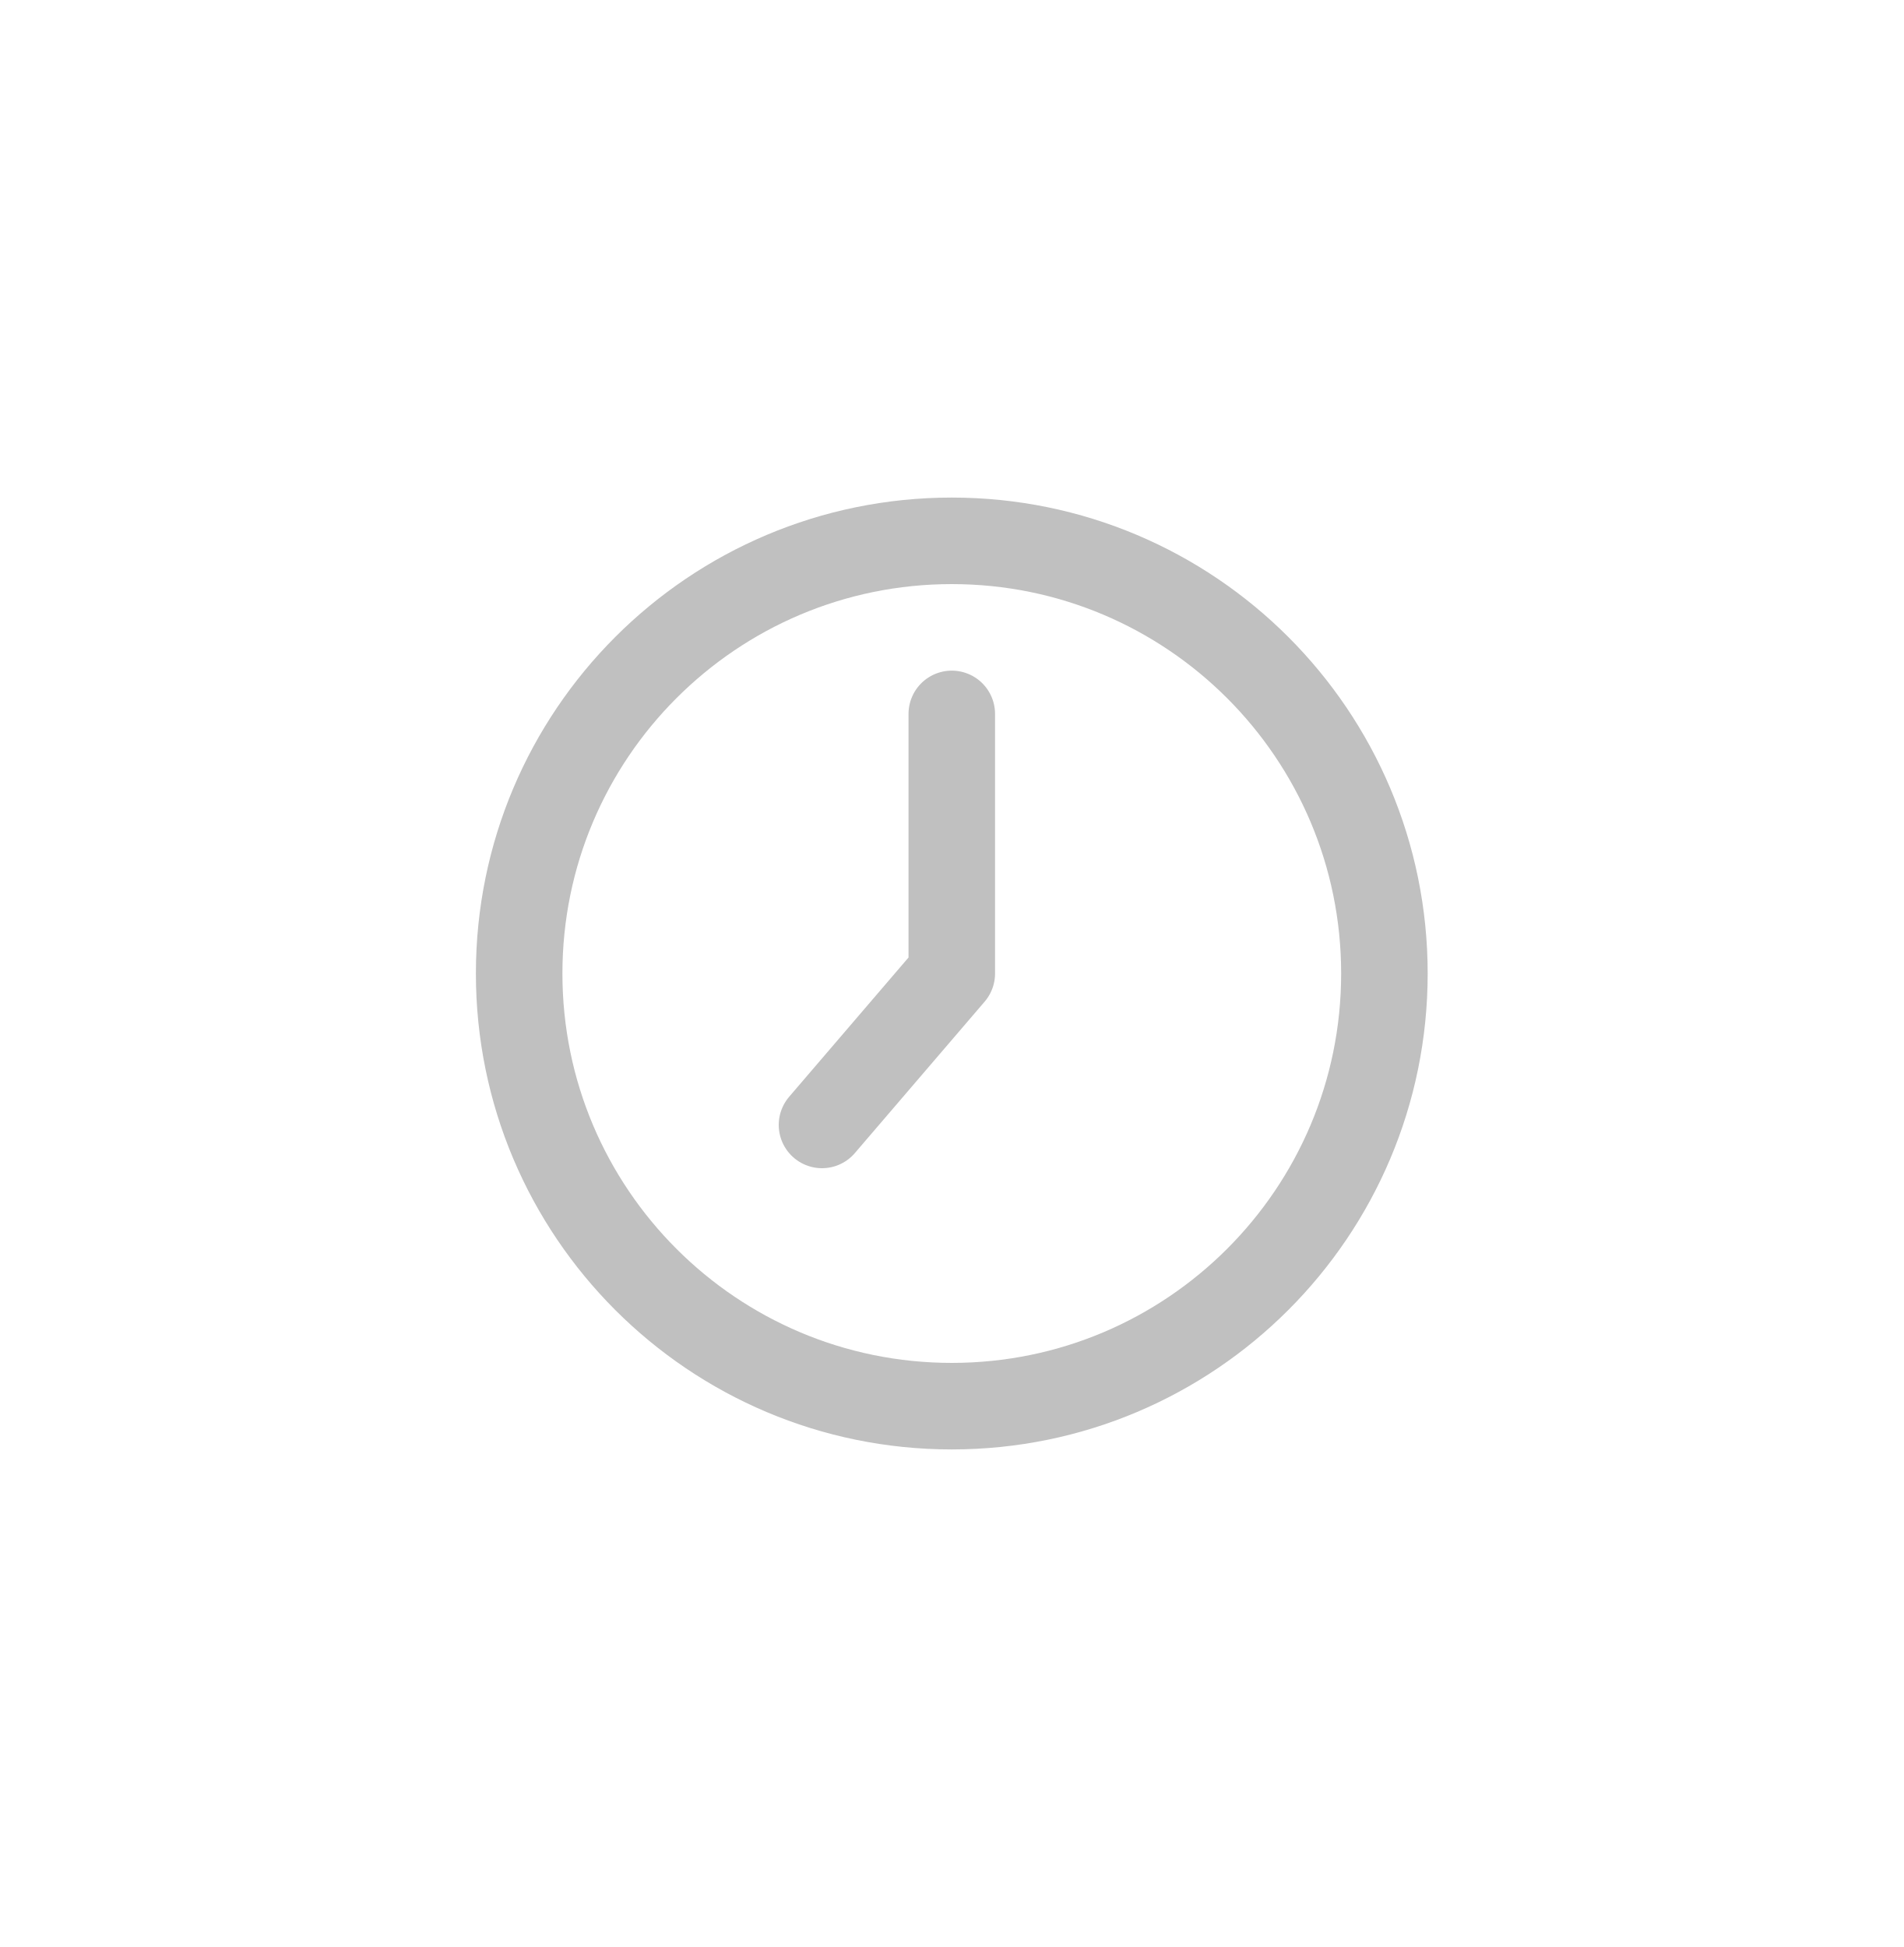
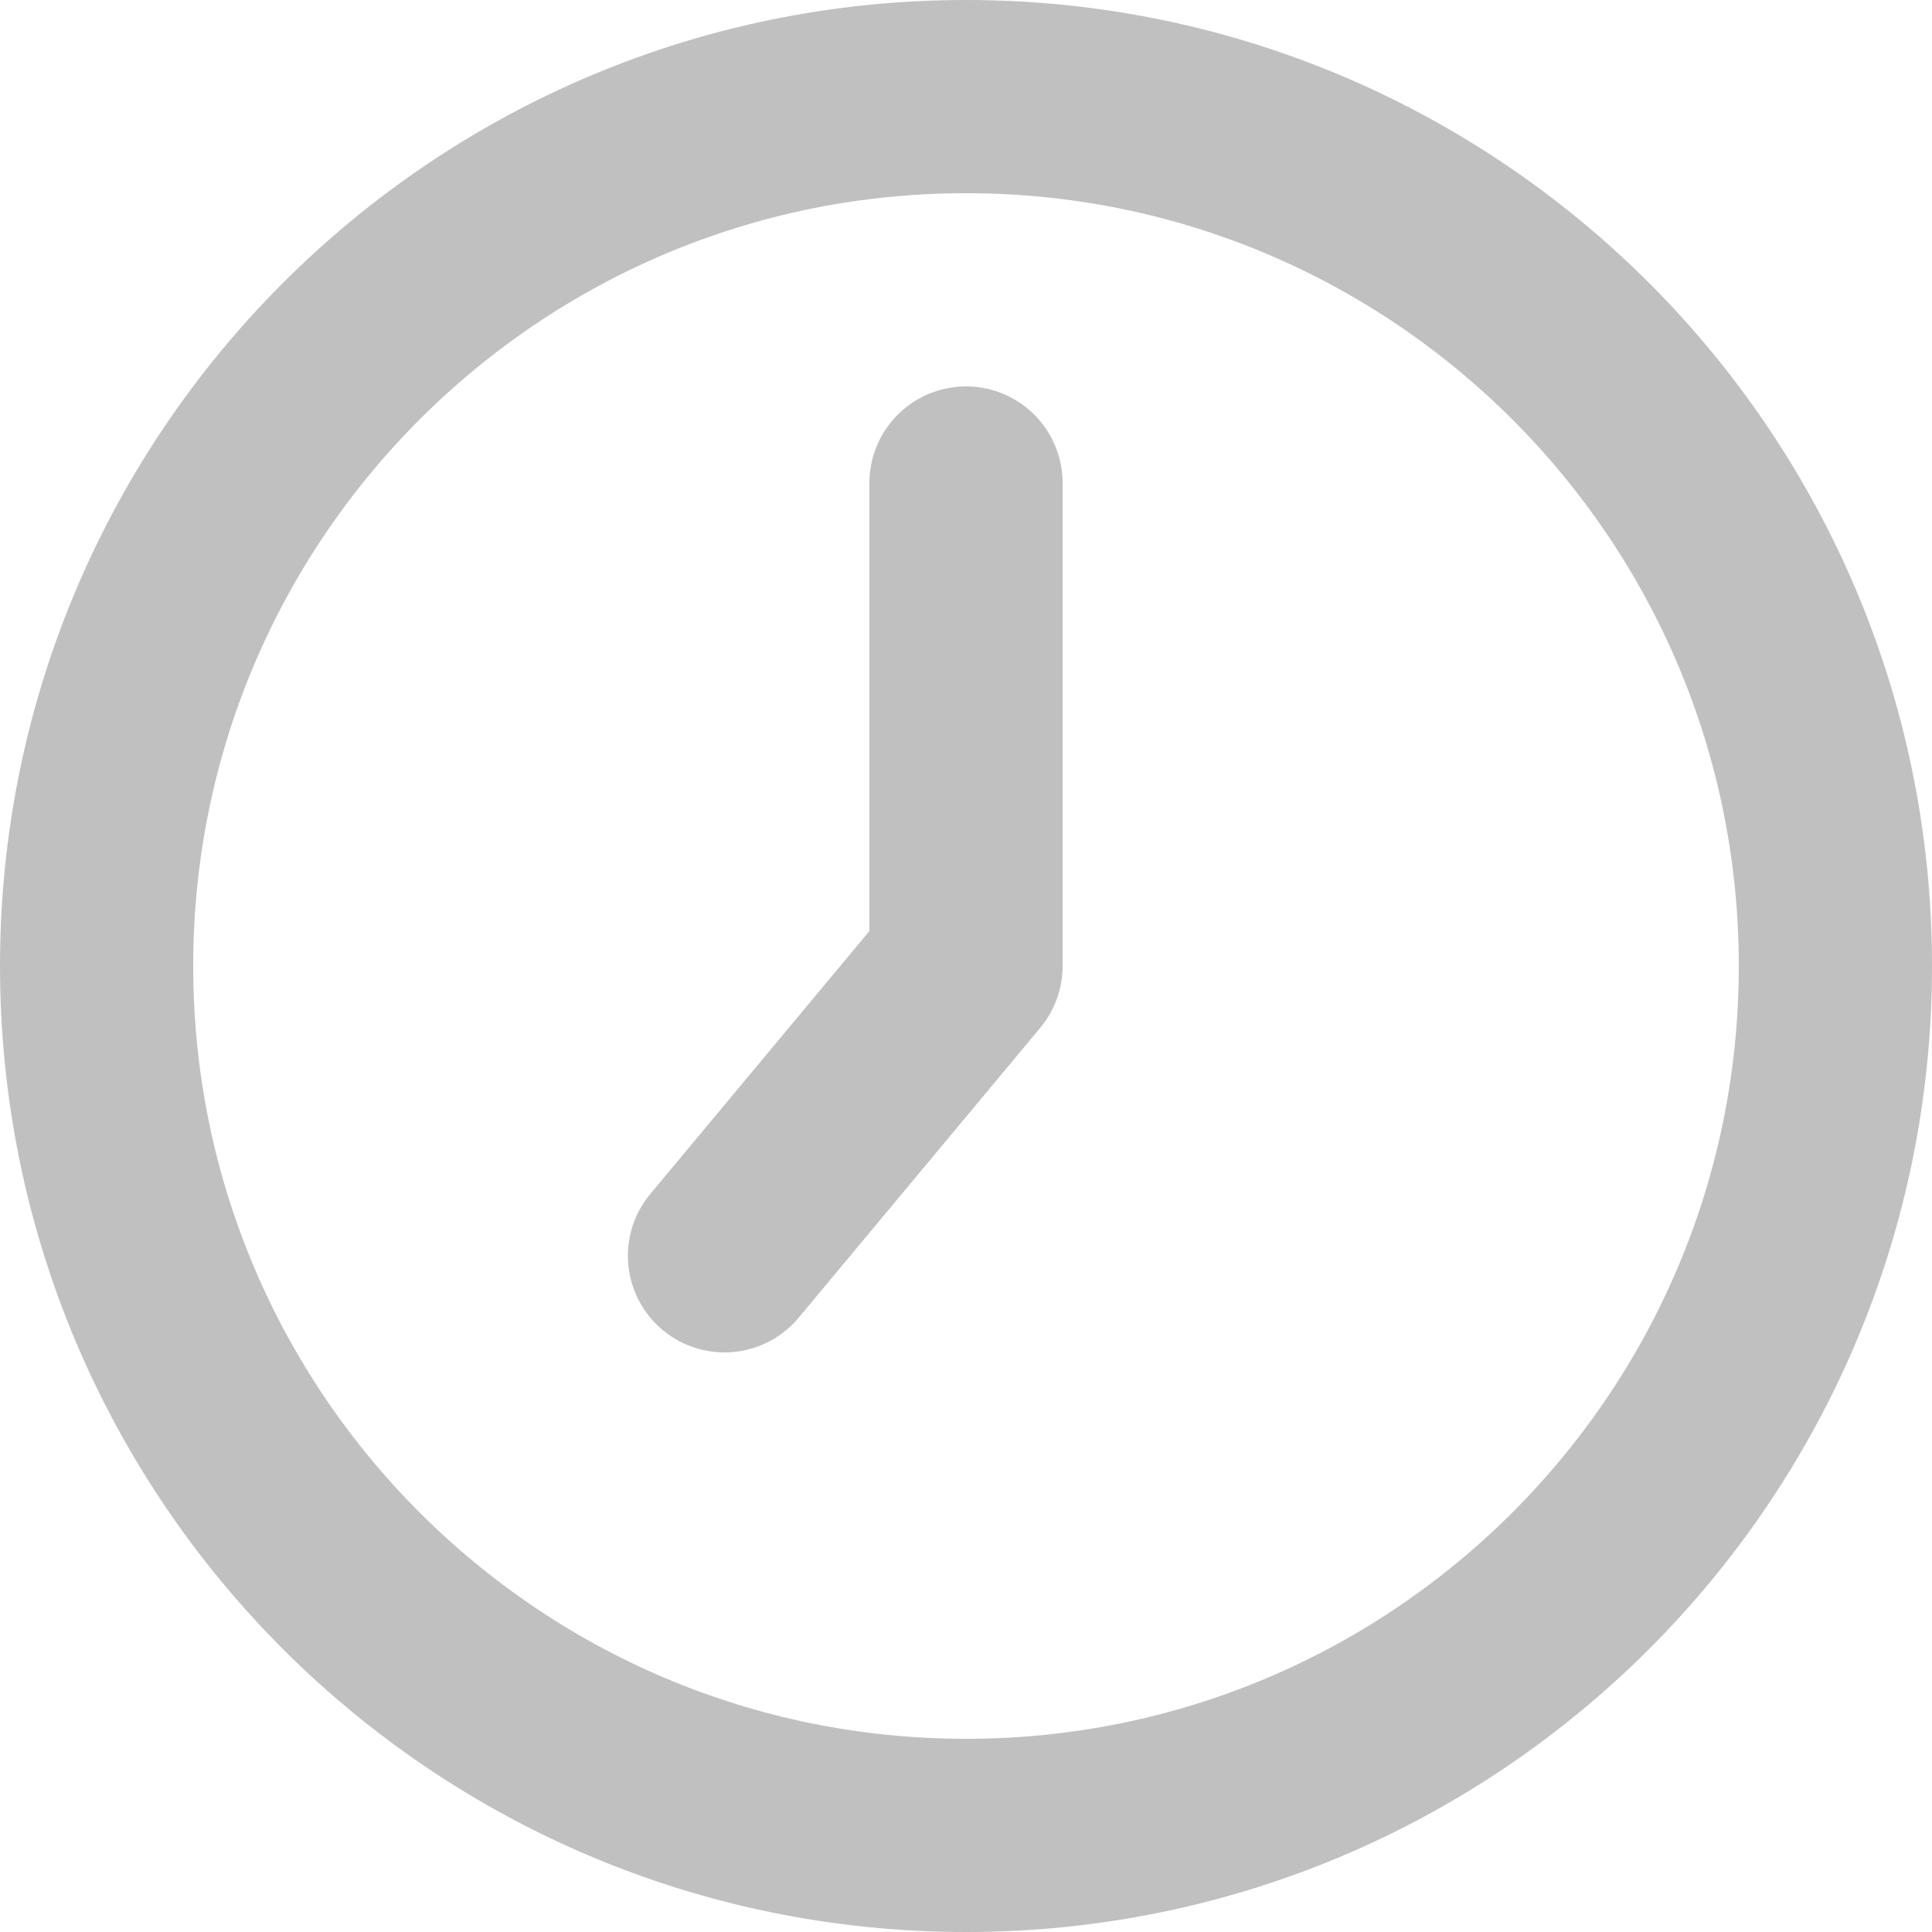
- <svg xmlns="http://www.w3.org/2000/svg" width="44" height="45" viewBox="0 0 44 45" fill="none">
-   <circle cx="22" cy="22.5" r="10" stroke="#C0C0C0" stroke-width="2" />
-   <path d="M22 16.5V22.5L19 26" stroke="#C0C0C0" stroke-width="2" stroke-linecap="round" stroke-linejoin="round" />
+ <svg xmlns="http://www.w3.org/2000/svg" width="20" height="20" viewBox="0 0 20 20" fill="none">
+   <circle cx="10" cy="10" r="9" stroke="#C0C0C0" stroke-width="2" />
+   <path d="M10 5V10L7.5 13" stroke="#C0C0C0" stroke-width="2" stroke-linecap="round" stroke-linejoin="round" />
</svg>
